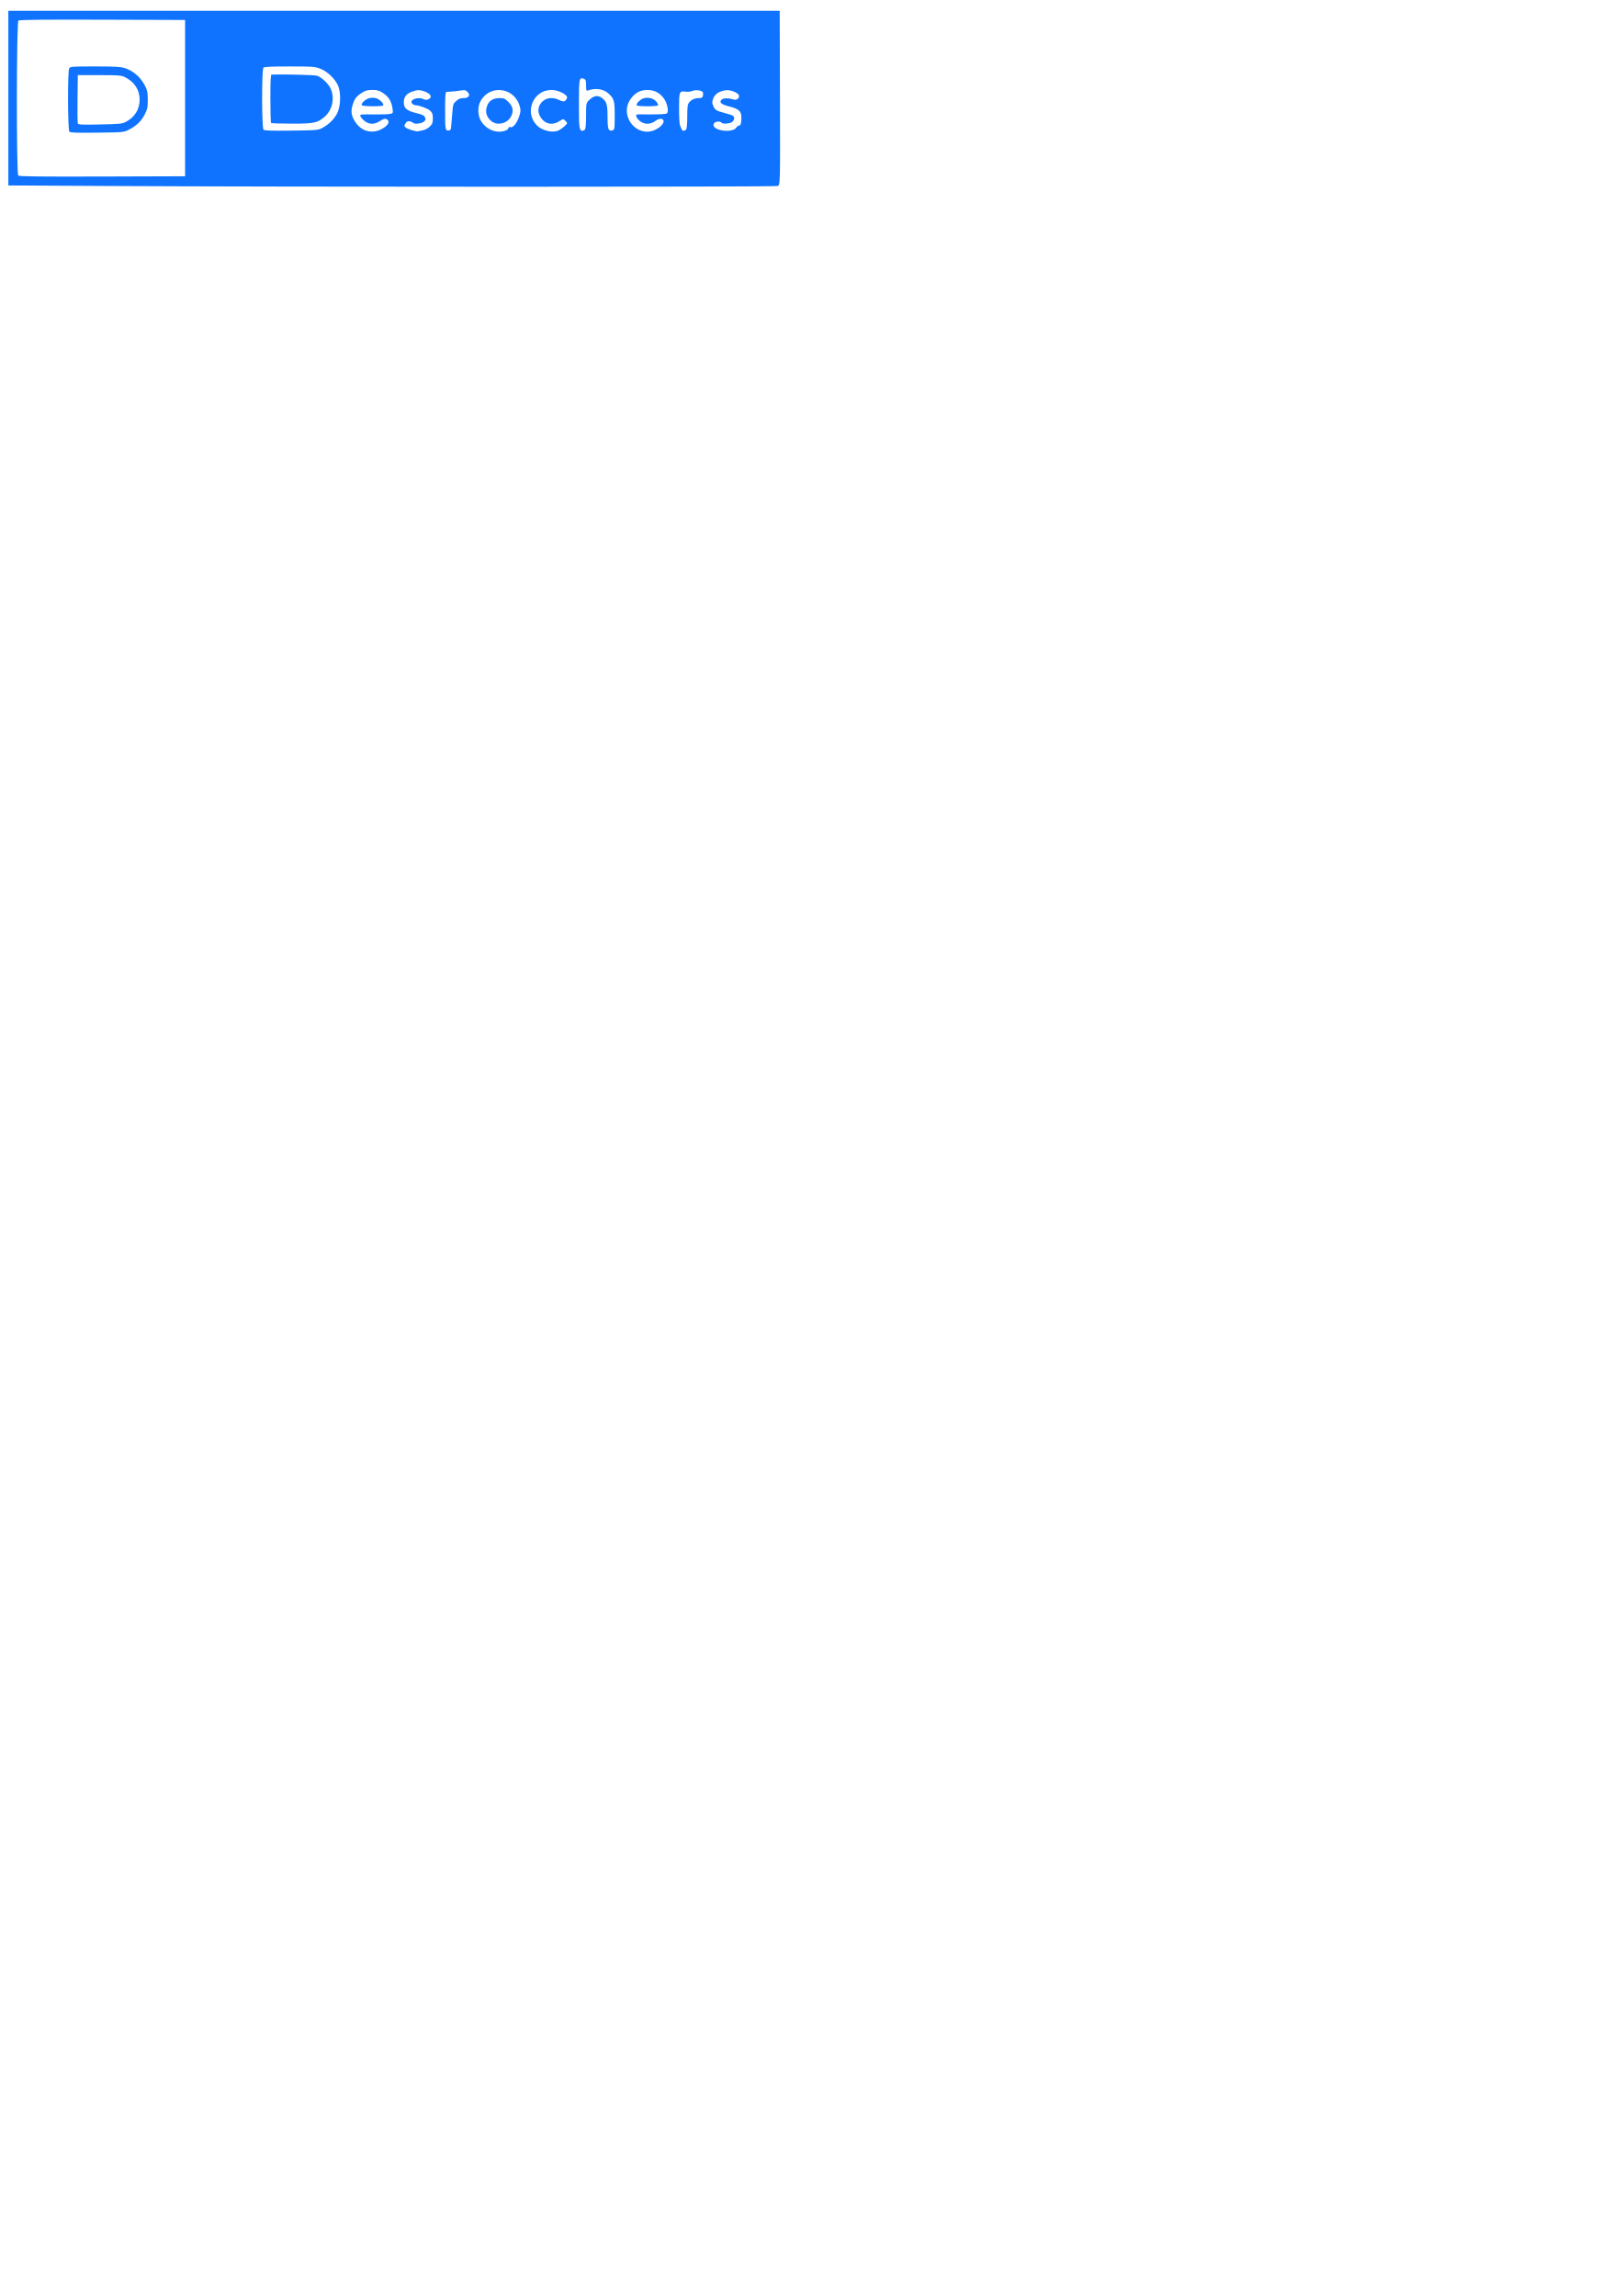
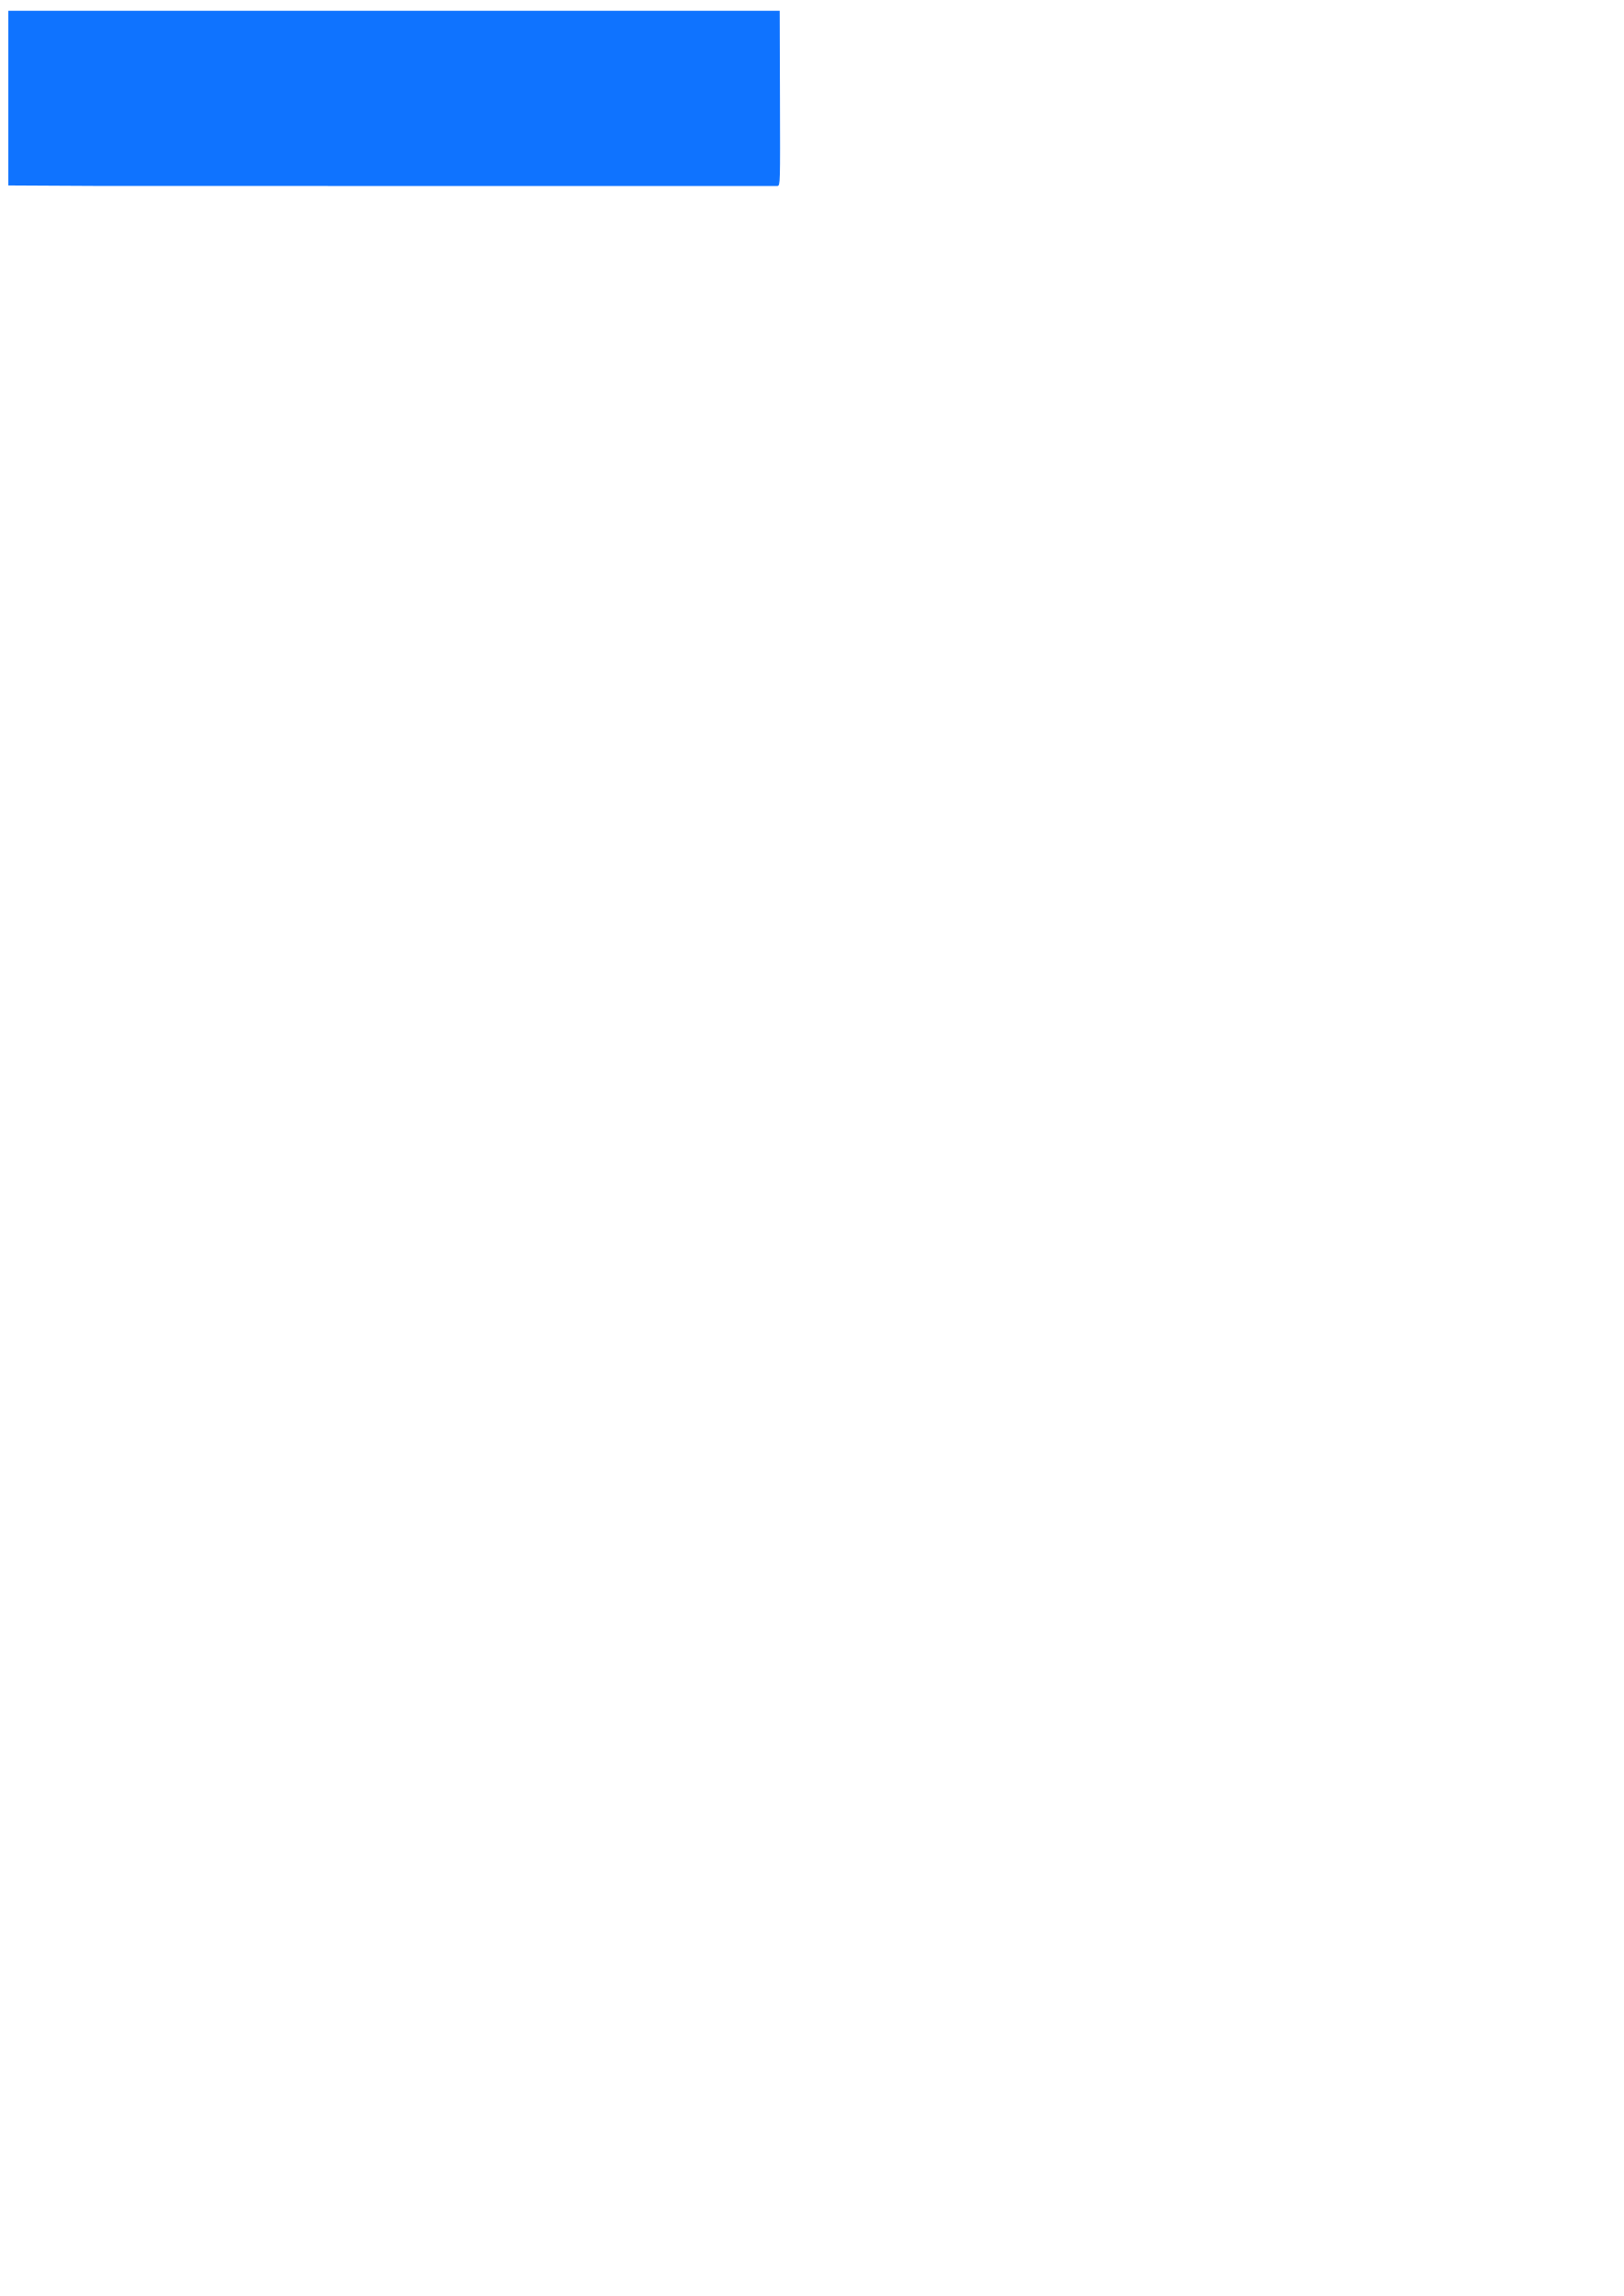
<svg xmlns="http://www.w3.org/2000/svg" width="210mm" height="297mm" viewBox="0 0 210 297" version="1.1" id="svg5">
  <defs id="defs2">
    <pattern id="EMFhbasepattern" patternUnits="userSpaceOnUse" width="6" height="6" x="0" y="0" />
    <pattern id="EMFhbasepattern-3" patternUnits="userSpaceOnUse" width="6" height="6" x="0" y="0" />
    <pattern id="EMFhbasepattern-0" patternUnits="userSpaceOnUse" width="6" height="6" x="0" y="0" />
  </defs>
  <g id="layer1">
-     <path style="fill:#0f73ff;fill-opacity:1;stroke-width:0.132" d="M 13.3,24.056 1.078,23.989 V 12.691 1.394 H 50.96 100.842 l 0.034,11.268 c 0.034,11.268 0.034,11.268 -0.306,11.397 -0.348,0.132 -63.045,0.131 -87.27,-0.002 z M 23.937,12.691 V 2.583 l -10.689,-0.034 c -7.787,-0.025 -10.738,0.007 -10.868,0.115 -0.249,0.207 -0.269,19.795 -0.02,20.044 0.122,0.122 2.649,0.151 10.868,0.126 l 10.709,-0.034 z M 8.973,17.035 c -0.213,-0.217 -0.239,-7.791 -0.028,-8.184 0.129,-0.242 0.308,-0.256 3.346,-0.256 2.617,0 3.329,0.04 3.86,0.216 1.141,0.379 2.062,1.199 2.633,2.344 0.273,0.547 0.33,0.854 0.33,1.764 0,0.952 -0.052,1.203 -0.382,1.857 -0.444,0.879 -1.068,1.488 -2.035,1.987 -0.687,0.355 -0.692,0.355 -4.124,0.398 -2.652,0.033 -3.473,0.004 -3.601,-0.126 z m 7.301,-1.269 c 1.154,-0.605 1.784,-1.621 1.784,-2.88 0,-1.286 -0.692,-2.329 -1.944,-2.928 -0.435,-0.208 -0.866,-0.24 -3.276,-0.24 h -2.775 l -0.036,3.036 c -0.02,1.67 -0.004,3.119 0.035,3.221 0.058,0.152 0.56,0.174 2.877,0.126 2.526,-0.052 2.859,-0.086 3.334,-0.335 z m 32.858,1.037 c 0.777,-0.337 1.272,-0.876 1.083,-1.178 -0.219,-0.348 -0.519,-0.339 -1.064,0.03 -0.723,0.491 -1.473,0.466 -2.085,-0.071 -0.257,-0.226 -0.467,-0.493 -0.467,-0.595 0,-0.21 -0.061,-0.204 1.999,-0.185 0.845,0.008 1.698,-0.027 1.895,-0.076 0.343,-0.086 0.355,-0.117 0.271,-0.7 -0.131,-0.91 -0.478,-1.486 -1.184,-1.965 -0.538,-0.365 -0.751,-0.429 -1.414,-0.429 -0.616,0 -0.897,0.074 -1.333,0.349 -0.727,0.459 -0.965,0.767 -1.225,1.587 -0.271,0.854 -0.171,1.448 0.379,2.261 0.742,1.096 1.976,1.478 3.144,0.972 z m -2.341,-3.197 c -0.131,-0.212 0.454,-0.766 0.954,-0.905 0.271,-0.075 0.614,-0.073 0.896,0.005 0.467,0.129 1.051,0.716 0.921,0.925 -0.105,0.17 -2.665,0.147 -2.771,-0.025 z m 7.931,3.239 c 0.263,-0.049 0.653,-0.265 0.868,-0.48 0.328,-0.328 0.391,-0.496 0.391,-1.047 0,-0.515 -0.068,-0.724 -0.315,-0.971 -0.294,-0.294 -1.447,-0.731 -1.929,-0.731 -0.22,0 -0.531,-0.242 -0.531,-0.413 0,-0.436 1.039,-0.672 1.611,-0.366 0.196,0.105 0.36,0.106 0.586,0.003 0.608,-0.277 0.268,-0.792 -0.716,-1.083 -0.485,-0.143 -0.669,-0.135 -1.275,0.056 -0.823,0.26 -1.186,0.697 -1.189,1.433 -0.003,0.739 0.419,1.102 1.609,1.382 0.797,0.188 1.019,0.296 1.135,0.552 0.124,0.271 0.1,0.355 -0.162,0.567 -0.317,0.257 -1.259,0.347 -1.391,0.132 -0.04,-0.064 -0.225,-0.146 -0.412,-0.181 -0.257,-0.049 -0.392,0.014 -0.551,0.256 -0.188,0.286 -0.189,0.343 -0.012,0.52 0.218,0.218 1.4,0.582 1.649,0.508 0.086,-0.025 0.371,-0.087 0.633,-0.136 z m 10.621,0.061 c 0.229,-0.08 0.416,-0.232 0.416,-0.339 0,-0.13 0.082,-0.168 0.249,-0.115 0.346,0.11 0.871,-0.545 1.152,-1.436 0.197,-0.625 0.202,-0.78 0.041,-1.326 -0.734,-2.486 -4.011,-2.787 -5.115,-0.471 -0.339,0.712 -0.276,1.801 0.143,2.465 0.694,1.099 1.998,1.611 3.114,1.222 z M 63.608,15.713 c -0.733,-0.547 -0.933,-1.354 -0.54,-2.181 0.27,-0.568 0.78,-0.84 1.577,-0.84 0.54,0 0.68,0.064 1.13,0.513 0.575,0.575 0.676,1.168 0.317,1.862 -0.464,0.898 -1.711,1.223 -2.483,0.647 z m 8.586,1.182 c 0.203,-0.086 0.563,-0.335 0.798,-0.554 0.429,-0.397 0.429,-0.397 0.15,-0.694 -0.279,-0.297 -0.279,-0.297 -0.79,0.025 -0.779,0.492 -1.537,0.446 -2.13,-0.13 -0.775,-0.752 -0.781,-1.785 -0.015,-2.457 0.548,-0.481 1.368,-0.533 2.146,-0.136 0.542,0.276 0.811,0.196 0.98,-0.291 0.132,-0.38 -1.12,-1.022 -1.998,-1.023 -2.388,-0.004 -3.578,2.903 -1.882,4.599 0.66,0.66 1.987,0.98 2.74,0.661 z m 12.526,-0.093 c 0.655,-0.302 1.162,-0.837 1.101,-1.159 -0.071,-0.372 -0.581,-0.367 -1.077,0.012 -0.636,0.485 -1.459,0.468 -2.038,-0.044 -0.433,-0.382 -0.569,-0.801 -0.264,-0.813 0.091,-0.004 0.938,-0.003 1.883,0.001 0.945,0.004 1.801,-0.046 1.902,-0.112 0.3,-0.195 0.107,-1.275 -0.34,-1.912 -0.534,-0.76 -1.25,-1.138 -2.156,-1.138 -0.945,0 -1.647,0.392 -2.213,1.236 -1.451,2.161 0.87,5.005 3.204,3.928 z m -2.369,-3.17 c -0.13,-0.21 0.455,-0.796 0.921,-0.925 0.604,-0.167 1.294,0.03 1.638,0.467 0.148,0.188 0.236,0.394 0.196,0.458 -0.04,0.064 -0.66,0.117 -1.378,0.117 -0.718,0 -1.338,-0.052 -1.378,-0.117 z m 12.887,2.867 c 0.071,-0.132 0.209,-0.24 0.308,-0.24 0.243,0 0.34,-0.298 0.34,-1.045 0,-0.829 -0.327,-1.129 -1.578,-1.446 -1.052,-0.267 -1.336,-0.522 -0.979,-0.88 0.22,-0.22 0.923,-0.223 1.565,-0.008 0.376,0.126 0.782,-0.203 0.673,-0.545 -0.114,-0.36 -1.151,-0.754 -1.735,-0.659 -0.833,0.135 -1.348,0.473 -1.571,1.029 -0.179,0.448 -0.184,0.582 -0.031,0.948 0.241,0.577 0.401,0.68 1.474,0.958 0.509,0.131 0.999,0.296 1.09,0.365 0.257,0.197 0.195,0.587 -0.129,0.813 -0.328,0.229 -1.231,0.278 -1.358,0.074 -0.139,-0.225 -0.839,-0.152 -0.974,0.101 -0.199,0.371 0.157,0.709 0.93,0.883 0.828,0.186 1.777,0.019 1.974,-0.348 z m -53.556,0.051 c 0.856,-0.457 1.567,-1.162 1.938,-1.922 0.452,-0.927 0.498,-2.656 0.094,-3.569 -0.393,-0.888 -1.403,-1.84 -2.314,-2.181 -0.697,-0.261 -1.009,-0.283 -3.963,-0.283 -2.317,0 -3.25,0.044 -3.365,0.159 -0.232,0.232 -0.226,7.781 0.007,8.016 0.127,0.128 0.962,0.157 3.601,0.126 3.288,-0.04 3.46,-0.055 4.003,-0.345 z m -6.624,-0.644 c -0.048,-0.048 -0.088,-1.476 -0.088,-3.171 0,-2.376 0.038,-3.084 0.165,-3.088 1.699,-0.051 5.614,0.048 5.88,0.15 0.616,0.234 1.442,1.012 1.734,1.633 0.572,1.217 0.255,2.776 -0.743,3.652 -0.938,0.824 -1.356,0.913 -4.25,0.913 -1.435,0 -2.649,-0.04 -2.698,-0.088 z m 23.274,0.681 c 0.022,-0.144 0.086,-0.911 0.144,-1.704 0.101,-1.397 0.118,-1.454 0.524,-1.817 0.311,-0.278 0.555,-0.375 0.942,-0.375 0.694,0 0.941,-0.383 0.519,-0.805 -0.239,-0.239 -0.368,-0.267 -0.829,-0.184 -0.46,0.083 -1.109,0.147 -1.901,0.188 -0.126,0.006 -0.165,0.588 -0.165,2.442 0,2.498 0.023,2.61 0.529,2.544 0.109,-0.014 0.216,-0.144 0.238,-0.288 z m 17.31,0.174 c 0.106,-0.106 0.159,-0.7 0.159,-1.801 0,-1.643 0,-1.643 0.472,-2.088 0.553,-0.521 1.096,-0.582 1.608,-0.179 0.587,0.462 0.695,0.84 0.695,2.442 0,1.596 0.113,1.893 0.654,1.721 0.255,-0.081 0.271,-0.188 0.271,-1.867 0,-1.985 -0.078,-2.254 -0.849,-2.932 -0.648,-0.569 -1.696,-0.705 -2.641,-0.343 -0.176,0.068 -0.21,-0.038 -0.21,-0.665 0,-0.651 -0.037,-0.759 -0.297,-0.858 -0.595,-0.226 -0.628,-0.057 -0.628,3.282 0,3.118 0.044,3.446 0.462,3.446 0.08,0 0.217,-0.071 0.304,-0.159 z m 13.082,0 c 0.105,-0.105 0.16,-0.678 0.162,-1.685 0.002,-1.246 0.045,-1.578 0.231,-1.808 0.316,-0.39 0.725,-0.577 1.261,-0.577 0.352,0 0.472,-0.063 0.528,-0.277 0.04,-0.152 0.041,-0.359 0.003,-0.459 -0.102,-0.267 -0.908,-0.378 -1.366,-0.189 -0.216,0.089 -0.586,0.133 -0.824,0.097 -0.86,-0.131 -0.894,-0.048 -0.894,2.156 0,1.089 0.055,2.082 0.122,2.209 0.067,0.126 0.155,0.334 0.194,0.461 0.083,0.268 0.353,0.301 0.582,0.073 z" id="path210" />
+     <path style="fill:#0f73ff;fill-opacity:1;stroke-width:0.132" d="M 13.3,24.056 1.078,23.989 V 12.691 1.394 H 50.96 100.842 l 0.034,11.268 c 0.034,11.268 0.034,11.268 -0.306,11.397 -0.348,0.132 -63.045,0.131 ,lng:-87.27,-0.002 z M 23.937,12.691 V 2.583 l -10.689,-0.034 c -7.787,-0.025 -10.738,0.007 -10.868,0.115 -0.249,0.207 -0.269,19.795 -0.02,20.044 0.122,0.122 2.649,0.151 10.868,0.126 l 10.709,-0.034 z M 8.973,17.035 c -0.213,-0.217 -0.239,-7.791 -0.028,-8.184 0.129,-0.242 0.308,-0.256 3.346,-0.256 2.617,0 3.329,0.04 3.86,0.216 1.141,0.379 2.062,1.199 2.633,2.344 0.273,0.547 0.33,0.854 0.33,1.764 0,0.952 -0.052,1.203 -0.382,1.857 -0.444,0.879 -1.068,1.488 -2.035,1.987 -0.687,0.355 -0.692,0.355 -4.124,0.398 -2.652,0.033 -3.473,0.004 -3.601,-0.126 z m 7.301,-1.269 c 1.154,-0.605 1.784,-1.621 1.784,-2.88 0,-1.286 -0.692,-2.329 -1.944,-2.928 -0.435,-0.208 -0.866,-0.24 -3.276,-0.24 h -2.775 l -0.036,3.036 c -0.02,1.67 -0.004,3.119 0.035,3.221 0.058,0.152 0.56,0.174 2.877,0.126 2.526,-0.052 2.859,-0.086 3.334,-0.335 z m 32.858,1.037 c 0.777,-0.337 1.272,-0.876 1.083,-1.178 -0.219,-0.348 -0.519,-0.339 -1.064,0.03 -0.723,0.491 -1.473,0.466 -2.085,-0.071 -0.257,-0.226 -0.467,-0.493 -0.467,-0.595 0,-0.21 -0.061,-0.204 1.999,-0.185 0.845,0.008 1.698,-0.027 1.895,-0.076 0.343,-0.086 0.355,-0.117 0.271,-0.7 -0.131,-0.91 -0.478,-1.486 -1.184,-1.965 -0.538,-0.365 -0.751,-0.429 -1.414,-0.429 -0.616,0 -0.897,0.074 -1.333,0.349 -0.727,0.459 -0.965,0.767 -1.225,1.587 -0.271,0.854 -0.171,1.448 0.379,2.261 0.742,1.096 1.976,1.478 3.144,0.972 z m -2.341,-3.197 c -0.131,-0.212 0.454,-0.766 0.954,-0.905 0.271,-0.075 0.614,-0.073 0.896,0.005 0.467,0.129 1.051,0.716 0.921,0.925 -0.105,0.17 -2.665,0.147 -2.771,-0.025 z m 7.931,3.239 c 0.263,-0.049 0.653,-0.265 0.868,-0.48 0.328,-0.328 0.391,-0.496 0.391,-1.047 0,-0.515 -0.068,-0.724 -0.315,-0.971 -0.294,-0.294 -1.447,-0.731 -1.929,-0.731 -0.22,0 -0.531,-0.242 -0.531,-0.413 0,-0.436 1.039,-0.672 1.611,-0.366 0.196,0.105 0.36,0.106 0.586,0.003 0.608,-0.277 0.268,-0.792 -0.716,-1.083 -0.485,-0.143 -0.669,-0.135 -1.275,0.056 -0.823,0.26 -1.186,0.697 -1.189,1.433 -0.003,0.739 0.419,1.102 1.609,1.382 0.797,0.188 1.019,0.296 1.135,0.552 0.124,0.271 0.1,0.355 -0.162,0.567 -0.317,0.257 -1.259,0.347 -1.391,0.132 -0.04,-0.064 -0.225,-0.146 -0.412,-0.181 -0.257,-0.049 -0.392,0.014 -0.551,0.256 -0.188,0.286 -0.189,0.343 -0.012,0.52 0.218,0.218 1.4,0.582 1.649,0.508 0.086,-0.025 0.371,-0.087 0.633,-0.136 z m 10.621,0.061 c 0.229,-0.08 0.416,-0.232 0.416,-0.339 0,-0.13 0.082,-0.168 0.249,-0.115 0.346,0.11 0.871,-0.545 1.152,-1.436 0.197,-0.625 0.202,-0.78 0.041,-1.326 -0.734,-2.486 -4.011,-2.787 -5.115,-0.471 -0.339,0.712 -0.276,1.801 0.143,2.465 0.694,1.099 1.998,1.611 3.114,1.222 z M 63.608,15.713 c -0.733,-0.547 -0.933,-1.354 -0.54,-2.181 0.27,-0.568 0.78,-0.84 1.577,-0.84 0.54,0 0.68,0.064 1.13,0.513 0.575,0.575 0.676,1.168 0.317,1.862 -0.464,0.898 -1.711,1.223 -2.483,0.647 z m 8.586,1.182 c 0.203,-0.086 0.563,-0.335 0.798,-0.554 0.429,-0.397 0.429,-0.397 0.15,-0.694 -0.279,-0.297 -0.279,-0.297 -0.79,0.025 -0.779,0.492 -1.537,0.446 -2.13,-0.13 -0.775,-0.752 -0.781,-1.785 -0.015,-2.457 0.548,-0.481 1.368,-0.533 2.146,-0.136 0.542,0.276 0.811,0.196 0.98,-0.291 0.132,-0.38 -1.12,-1.022 -1.998,-1.023 -2.388,-0.004 -3.578,2.903 -1.882,4.599 0.66,0.66 1.987,0.98 2.74,0.661 z m 12.526,-0.093 c 0.655,-0.302 1.162,-0.837 1.101,-1.159 -0.071,-0.372 -0.581,-0.367 -1.077,0.012 -0.636,0.485 -1.459,0.468 -2.038,-0.044 -0.433,-0.382 -0.569,-0.801 -0.264,-0.813 0.091,-0.004 0.938,-0.003 1.883,0.001 0.945,0.004 1.801,-0.046 1.902,-0.112 0.3,-0.195 0.107,-1.275 -0.34,-1.912 -0.534,-0.76 -1.25,-1.138 -2.156,-1.138 -0.945,0 -1.647,0.392 -2.213,1.236 -1.451,2.161 0.87,5.005 3.204,3.928 z m -2.369,-3.17 c -0.13,-0.21 0.455,-0.796 0.921,-0.925 0.604,-0.167 1.294,0.03 1.638,0.467 0.148,0.188 0.236,0.394 0.196,0.458 -0.04,0.064 -0.66,0.117 -1.378,0.117 -0.718,0 -1.338,-0.052 -1.378,-0.117 z m 12.887,2.867 c 0.071,-0.132 0.209,-0.24 0.308,-0.24 0.243,0 0.34,-0.298 0.34,-1.045 0,-0.829 -0.327,-1.129 -1.578,-1.446 -1.052,-0.267 -1.336,-0.522 -0.979,-0.88 0.22,-0.22 0.923,-0.223 1.565,-0.008 0.376,0.126 0.782,-0.203 0.673,-0.545 -0.114,-0.36 -1.151,-0.754 -1.735,-0.659 -0.833,0.135 -1.348,0.473 -1.571,1.029 -0.179,0.448 -0.184,0.582 -0.031,0.948 0.241,0.577 0.401,0.68 1.474,0.958 0.509,0.131 0.999,0.296 1.09,0.365 0.257,0.197 0.195,0.587 -0.129,0.813 -0.328,0.229 -1.231,0.278 -1.358,0.074 -0.139,-0.225 -0.839,-0.152 -0.974,0.101 -0.199,0.371 0.157,0.709 0.93,0.883 0.828,0.186 1.777,0.019 1.974,-0.348 z m -53.556,0.051 c 0.856,-0.457 1.567,-1.162 1.938,-1.922 0.452,-0.927 0.498,-2.656 0.094,-3.569 -0.393,-0.888 -1.403,-1.84 -2.314,-2.181 -0.697,-0.261 -1.009,-0.283 -3.963,-0.283 -2.317,0 -3.25,0.044 -3.365,0.159 -0.232,0.232 -0.226,7.781 0.007,8.016 0.127,0.128 0.962,0.157 3.601,0.126 3.288,-0.04 3.46,-0.055 4.003,-0.345 z m -6.624,-0.644 c -0.048,-0.048 -0.088,-1.476 -0.088,-3.171 0,-2.376 0.038,-3.084 0.165,-3.088 1.699,-0.051 5.614,0.048 5.88,0.15 0.616,0.234 1.442,1.012 1.734,1.633 0.572,1.217 0.255,2.776 -0.743,3.652 -0.938,0.824 -1.356,0.913 -4.25,0.913 -1.435,0 -2.649,-0.04 -2.698,-0.088 z m 23.274,0.681 c 0.022,-0.144 0.086,-0.911 0.144,-1.704 0.101,-1.397 0.118,-1.454 0.524,-1.817 0.311,-0.278 0.555,-0.375 0.942,-0.375 0.694,0 0.941,-0.383 0.519,-0.805 -0.239,-0.239 -0.368,-0.267 -0.829,-0.184 -0.46,0.083 -1.109,0.147 -1.901,0.188 -0.126,0.006 -0.165,0.588 -0.165,2.442 0,2.498 0.023,2.61 0.529,2.544 0.109,-0.014 0.216,-0.144 0.238,-0.288 z m 17.31,0.174 c 0.106,-0.106 0.159,-0.7 0.159,-1.801 0,-1.643 0,-1.643 0.472,-2.088 0.553,-0.521 1.096,-0.582 1.608,-0.179 0.587,0.462 0.695,0.84 0.695,2.442 0,1.596 0.113,1.893 0.654,1.721 0.255,-0.081 0.271,-0.188 0.271,-1.867 0,-1.985 -0.078,-2.254 -0.849,-2.932 -0.648,-0.569 -1.696,-0.705 -2.641,-0.343 -0.176,0.068 -0.21,-0.038 -0.21,-0.665 0,-0.651 -0.037,-0.759 -0.297,-0.858 -0.595,-0.226 -0.628,-0.057 -0.628,3.282 0,3.118 0.044,3.446 0.462,3.446 0.08,0 0.217,-0.071 0.304,-0.159 z m 13.082,0 c 0.105,-0.105 0.16,-0.678 0.162,-1.685 0.002,-1.246 0.045,-1.578 0.231,-1.808 0.316,-0.39 0.725,-0.577 1.261,-0.577 0.352,0 0.472,-0.063 0.528,-0.277 0.04,-0.152 0.041,-0.359 0.003,-0.459 -0.102,-0.267 -0.908,-0.378 -1.366,-0.189 -0.216,0.089 -0.586,0.133 -0.824,0.097 -0.86,-0.131 -0.894,-0.048 -0.894,2.156 0,1.089 0.055,2.082 0.122,2.209 0.067,0.126 0.155,0.334 0.194,0.461 0.083,0.268 0.353,0.301 0.582,0.073 z" id="path210" />
  </g>
</svg>
